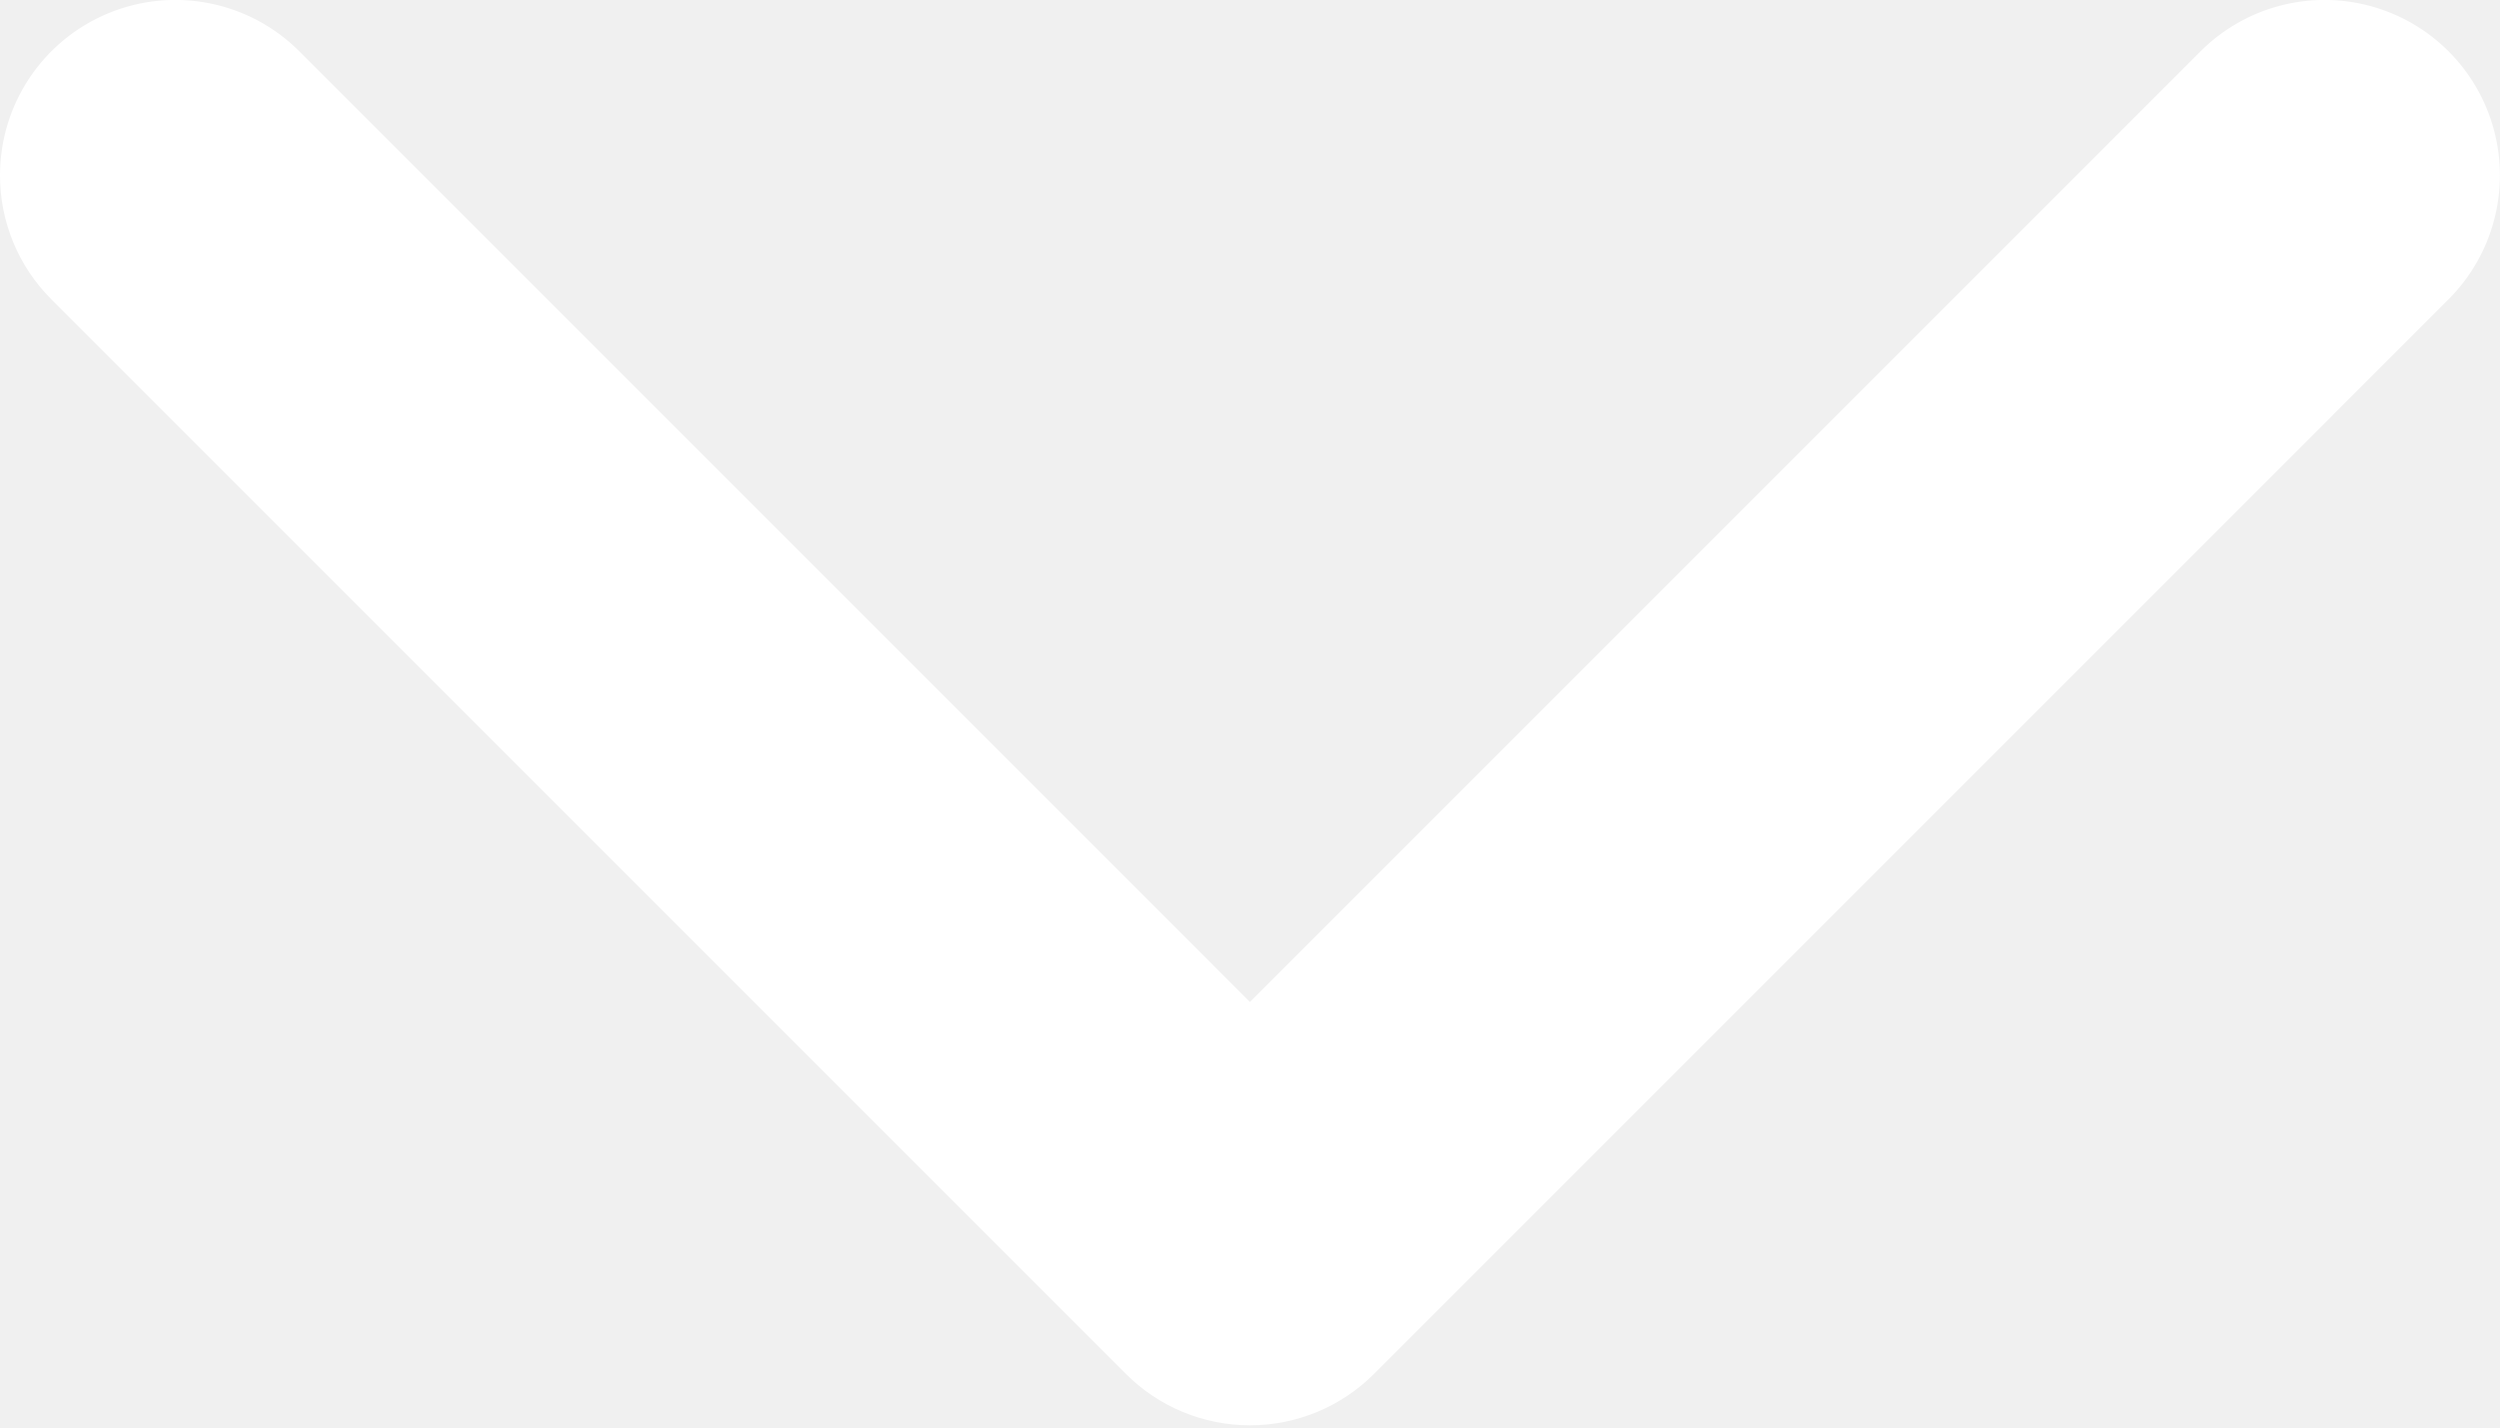
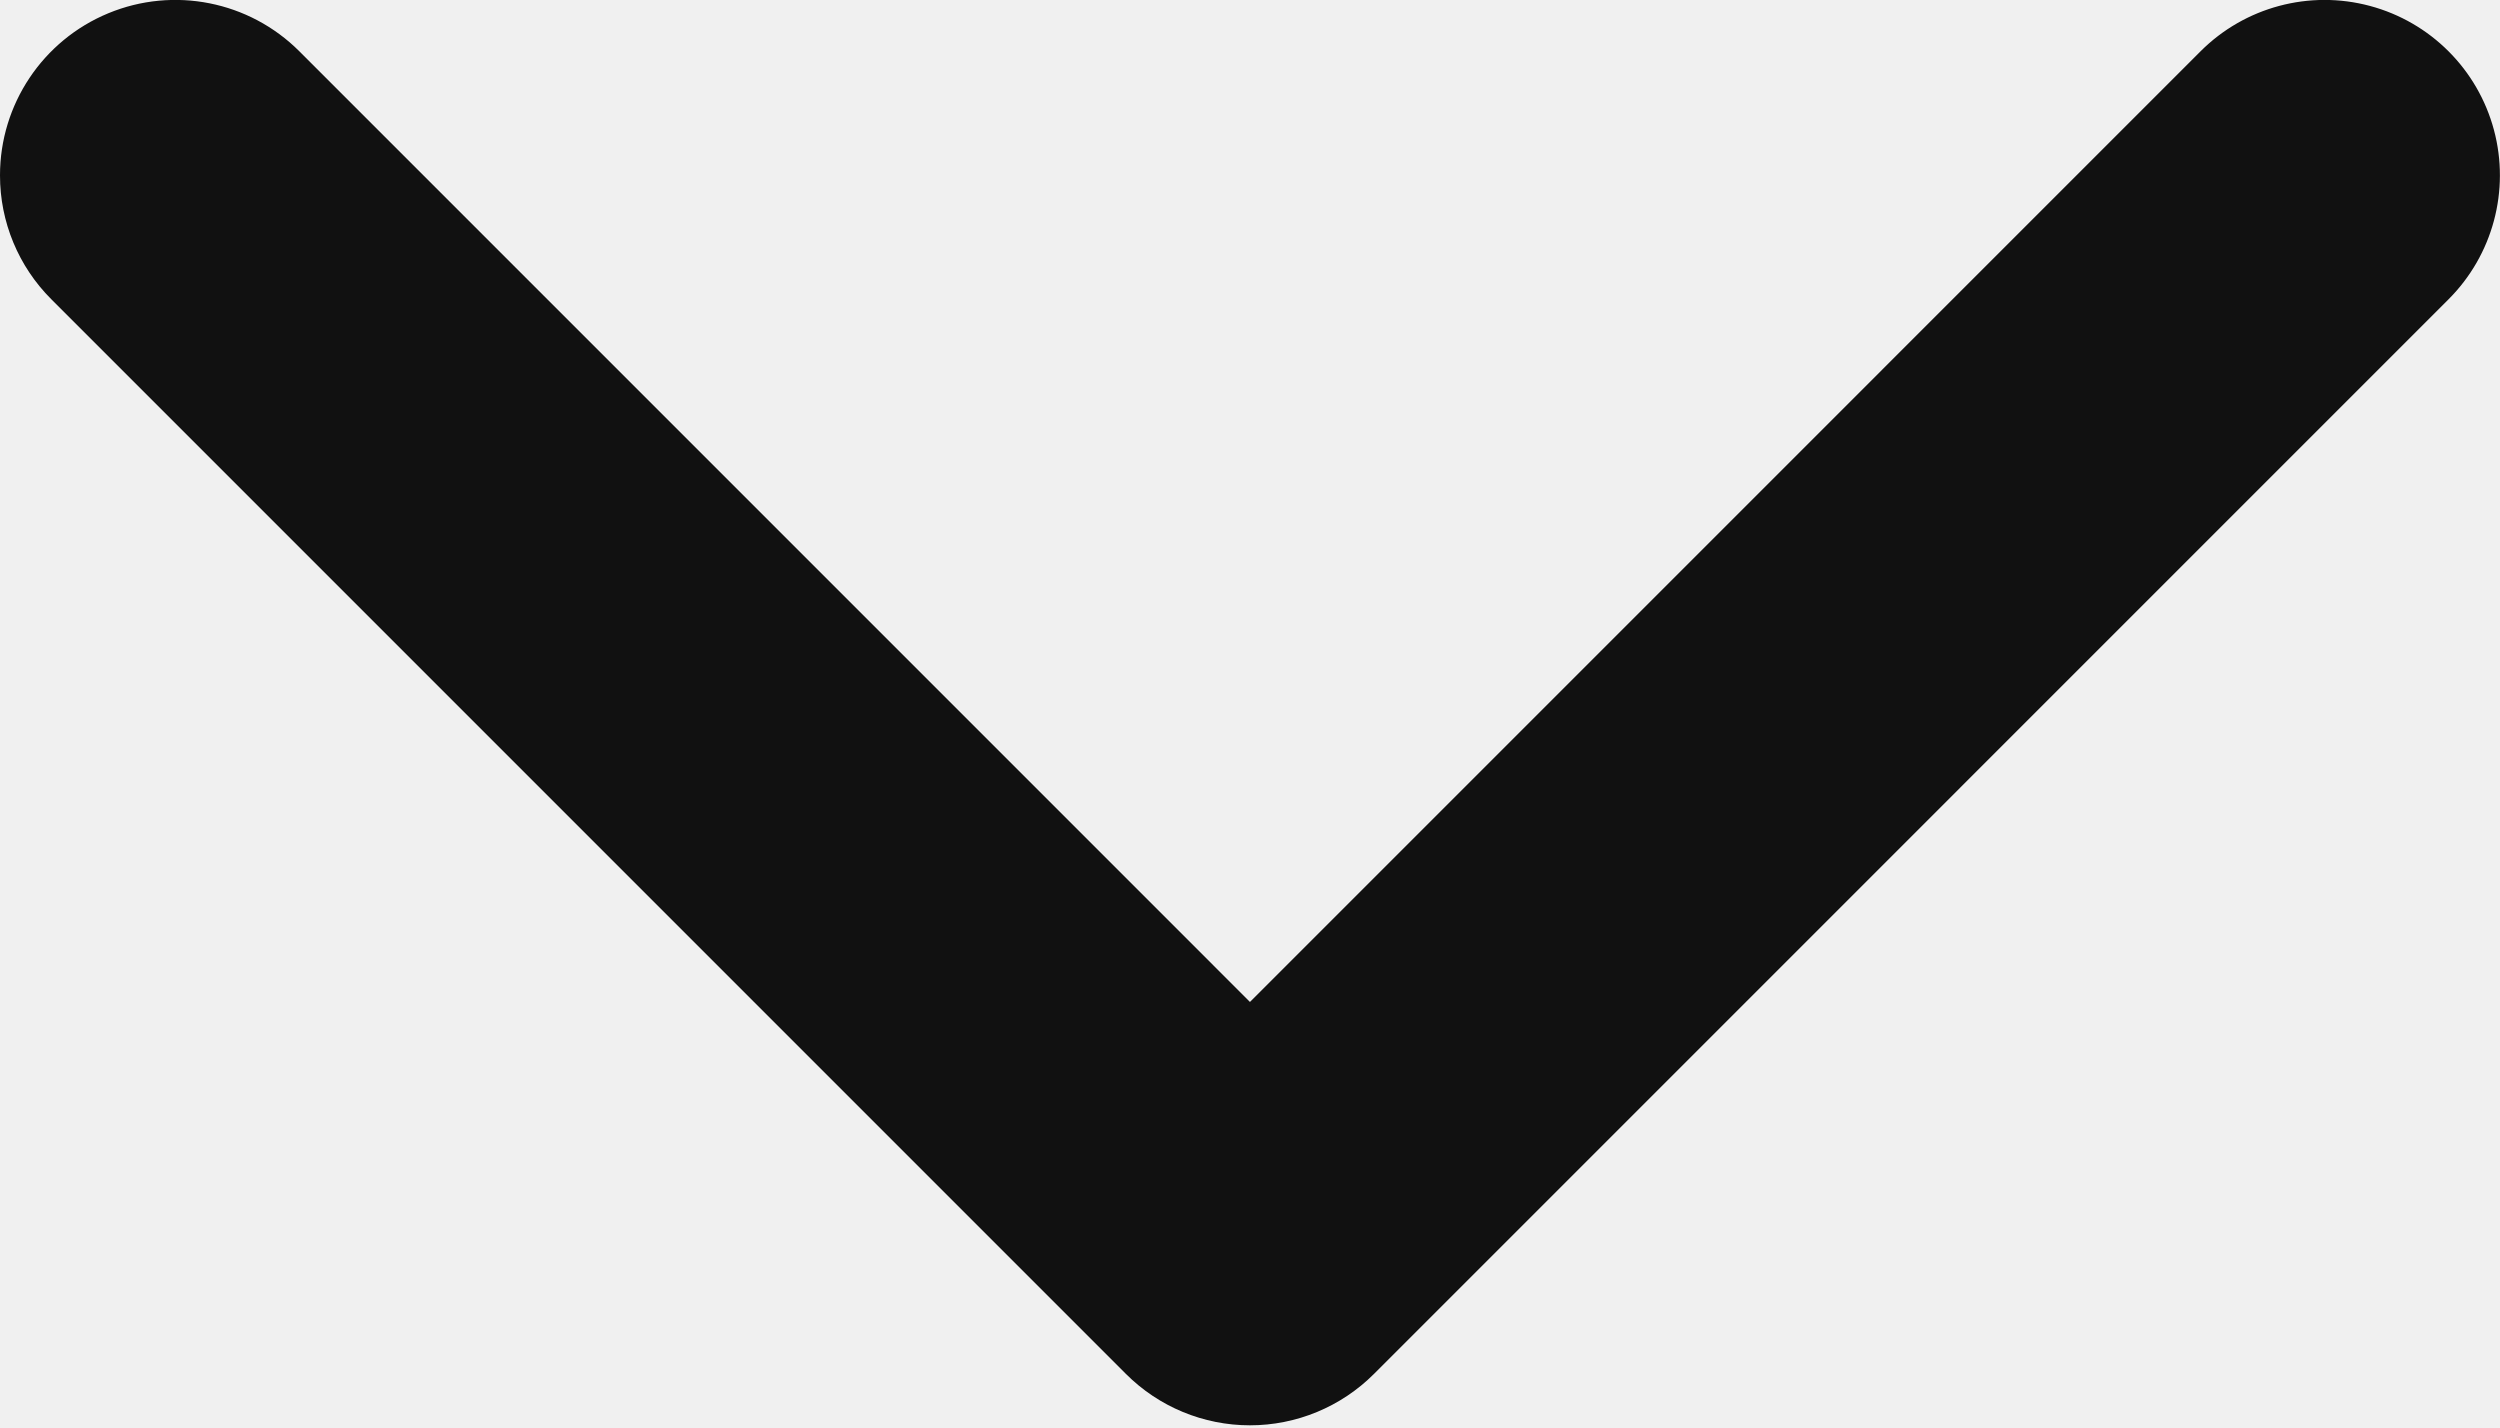
<svg xmlns="http://www.w3.org/2000/svg" width="499px" height="285px" viewBox="0 0 499 285" version="1.1">
-   <path d="M-2.66453526e-14,35 C-0.005,20.841 8.521,8.074 21.601,2.654 C34.681,-2.767 49.739,0.228 59.75,10.24 L249.49,199.99 L439.23,10.24 C448.072,1.398 460.96,-2.056 473.039,1.181 C485.118,4.417 494.553,13.852 497.789,25.931 C501.026,38.01 497.572,50.898 488.73,59.74 L274.24,274.24 C267.676,280.805 258.773,284.493 249.49,284.493 C240.207,284.493 231.304,280.805 224.74,274.24 L10.25,59.74 C3.679,53.185 -0.01,44.282 -2.66453526e-14,35 Z" fill="#ffffff" fill-rule="nonzero" />
+   <path d="M-2.66453526e-14,35 C-0.005,20.841 8.521,8.074 21.601,2.654 C34.681,-2.767 49.739,0.228 59.75,10.24 L249.49,199.99 L439.23,10.24 C448.072,1.398 460.96,-2.056 473.039,1.181 C485.118,4.417 494.553,13.852 497.789,25.931 C501.026,38.01 497.572,50.898 488.73,59.74 L274.24,274.24 C267.676,280.805 258.773,284.493 249.49,284.493 C240.207,284.493 231.304,280.805 224.74,274.24 L10.25,59.74 C3.679,53.185 -0.01,44.282 -2.66453526e-14,35 Z" fill="#111111" fill-rule="nonzero" />
</svg>
